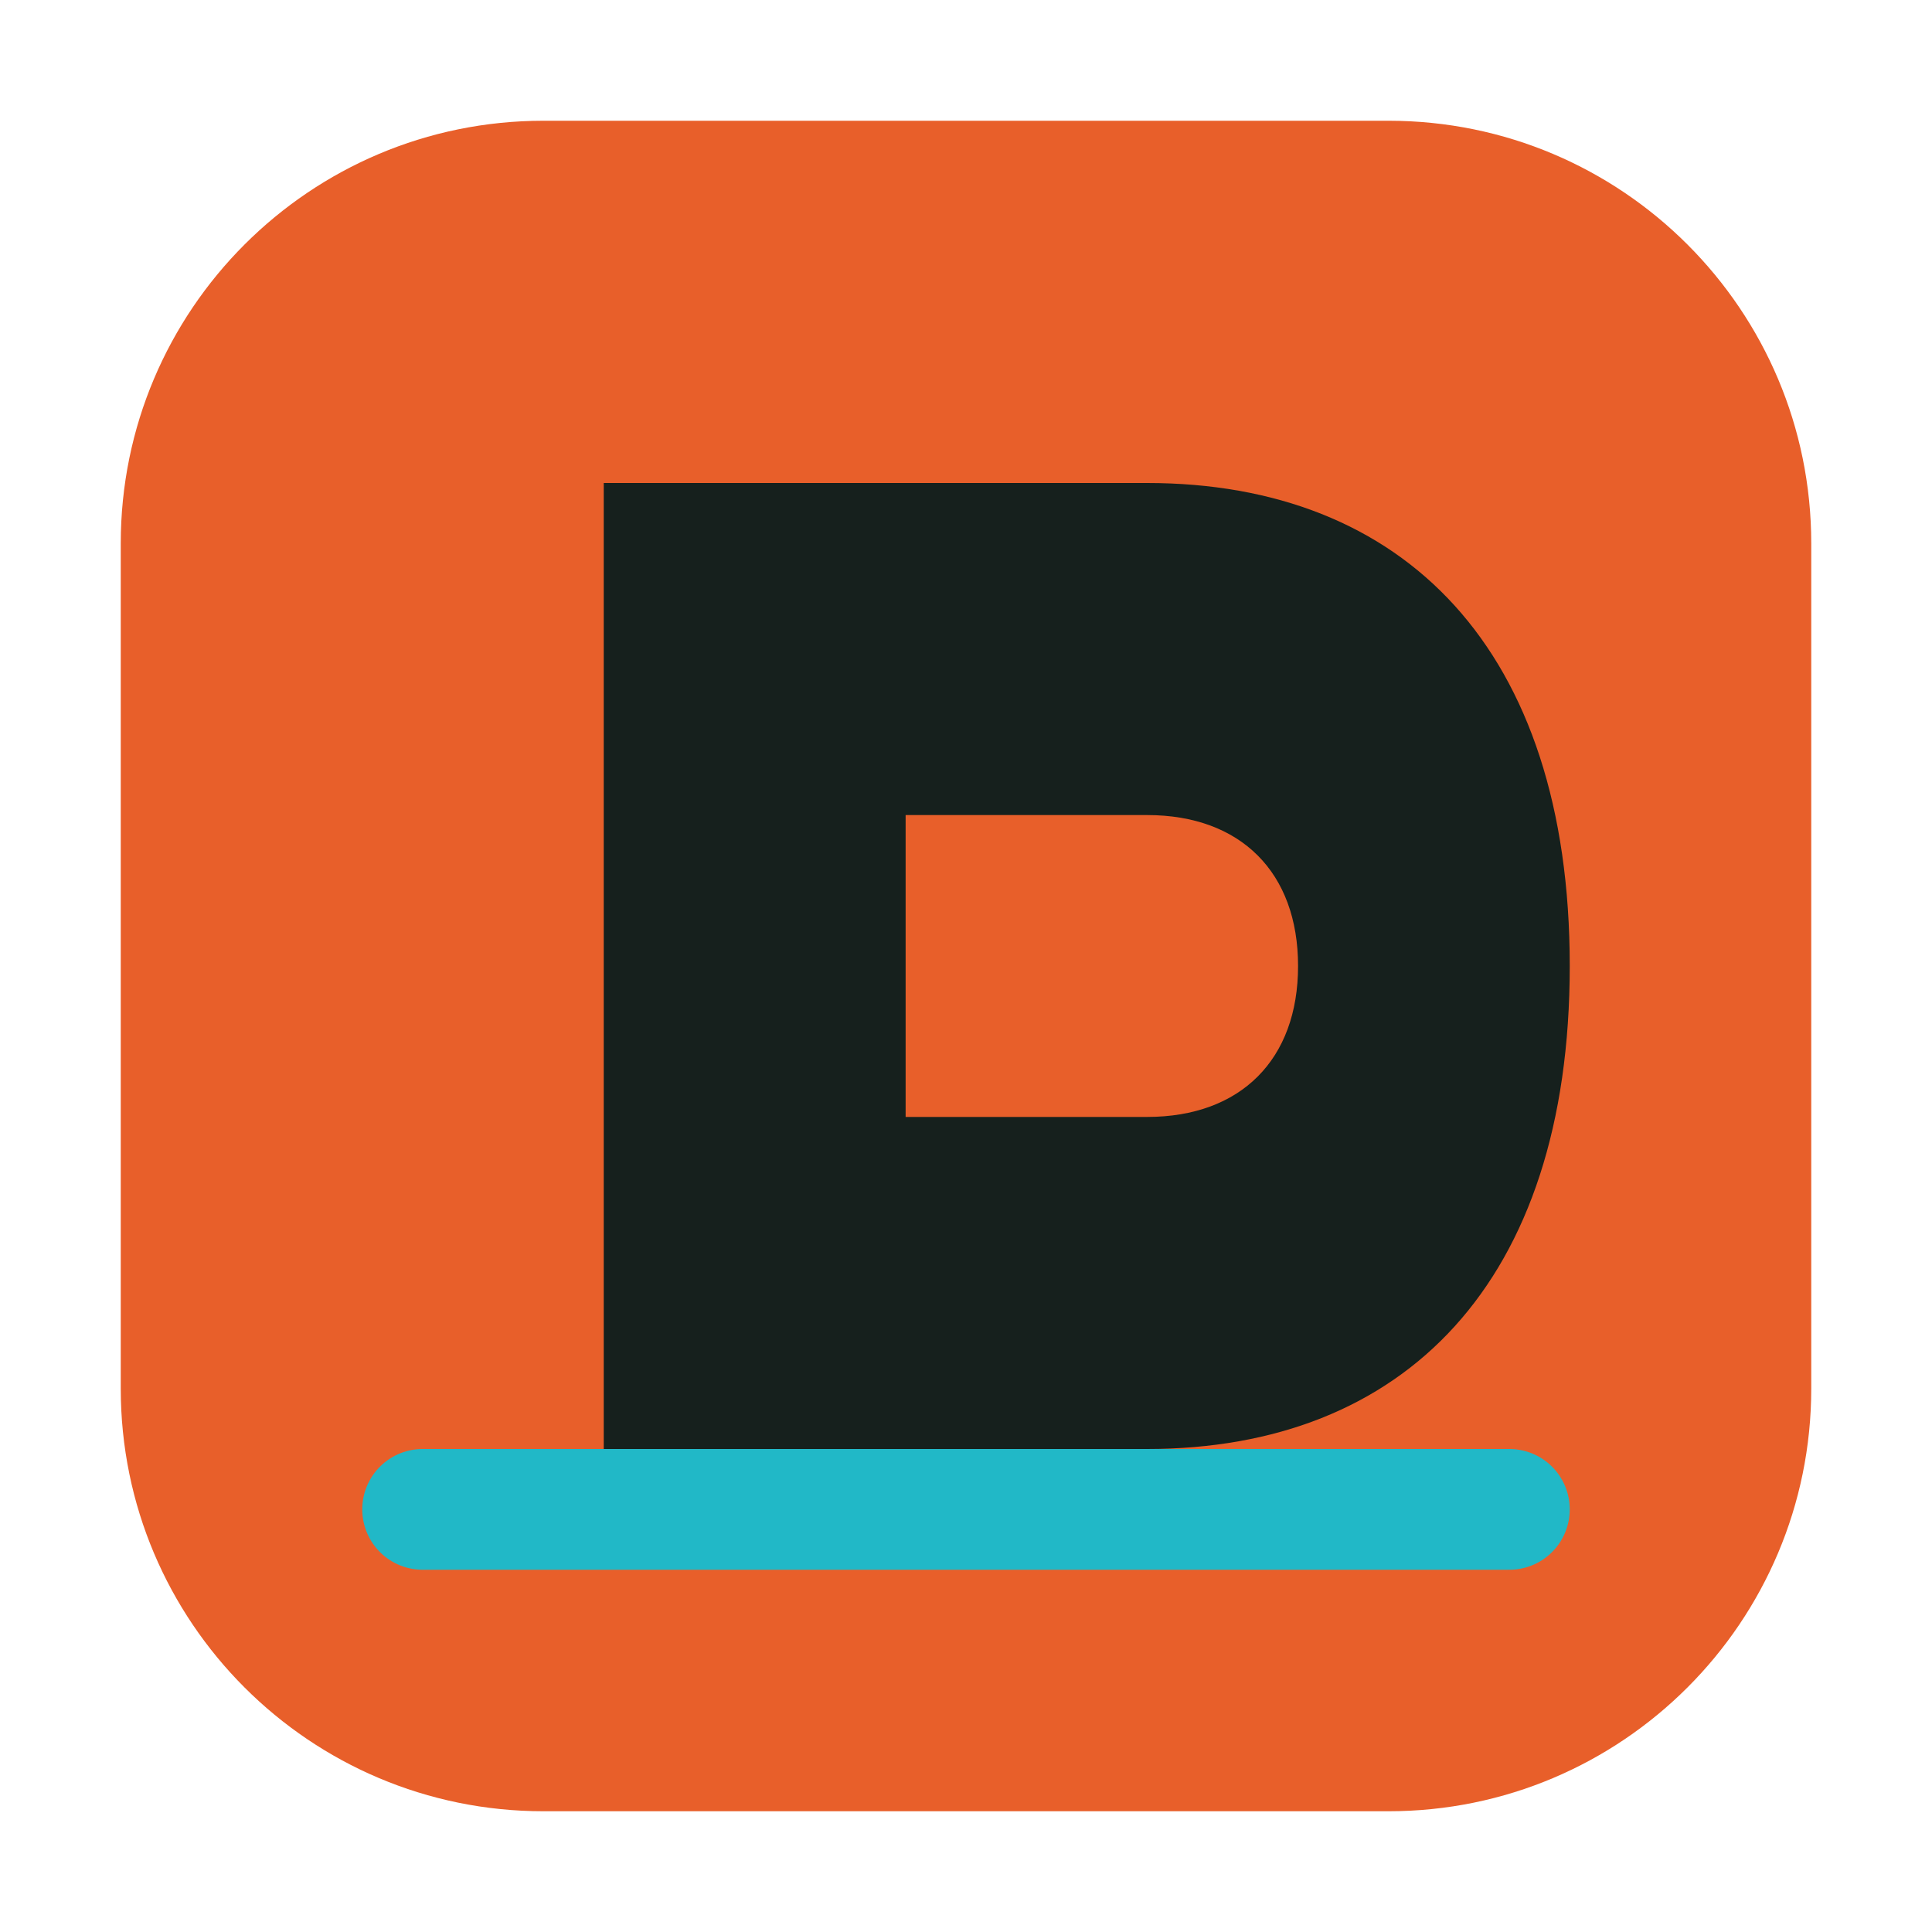
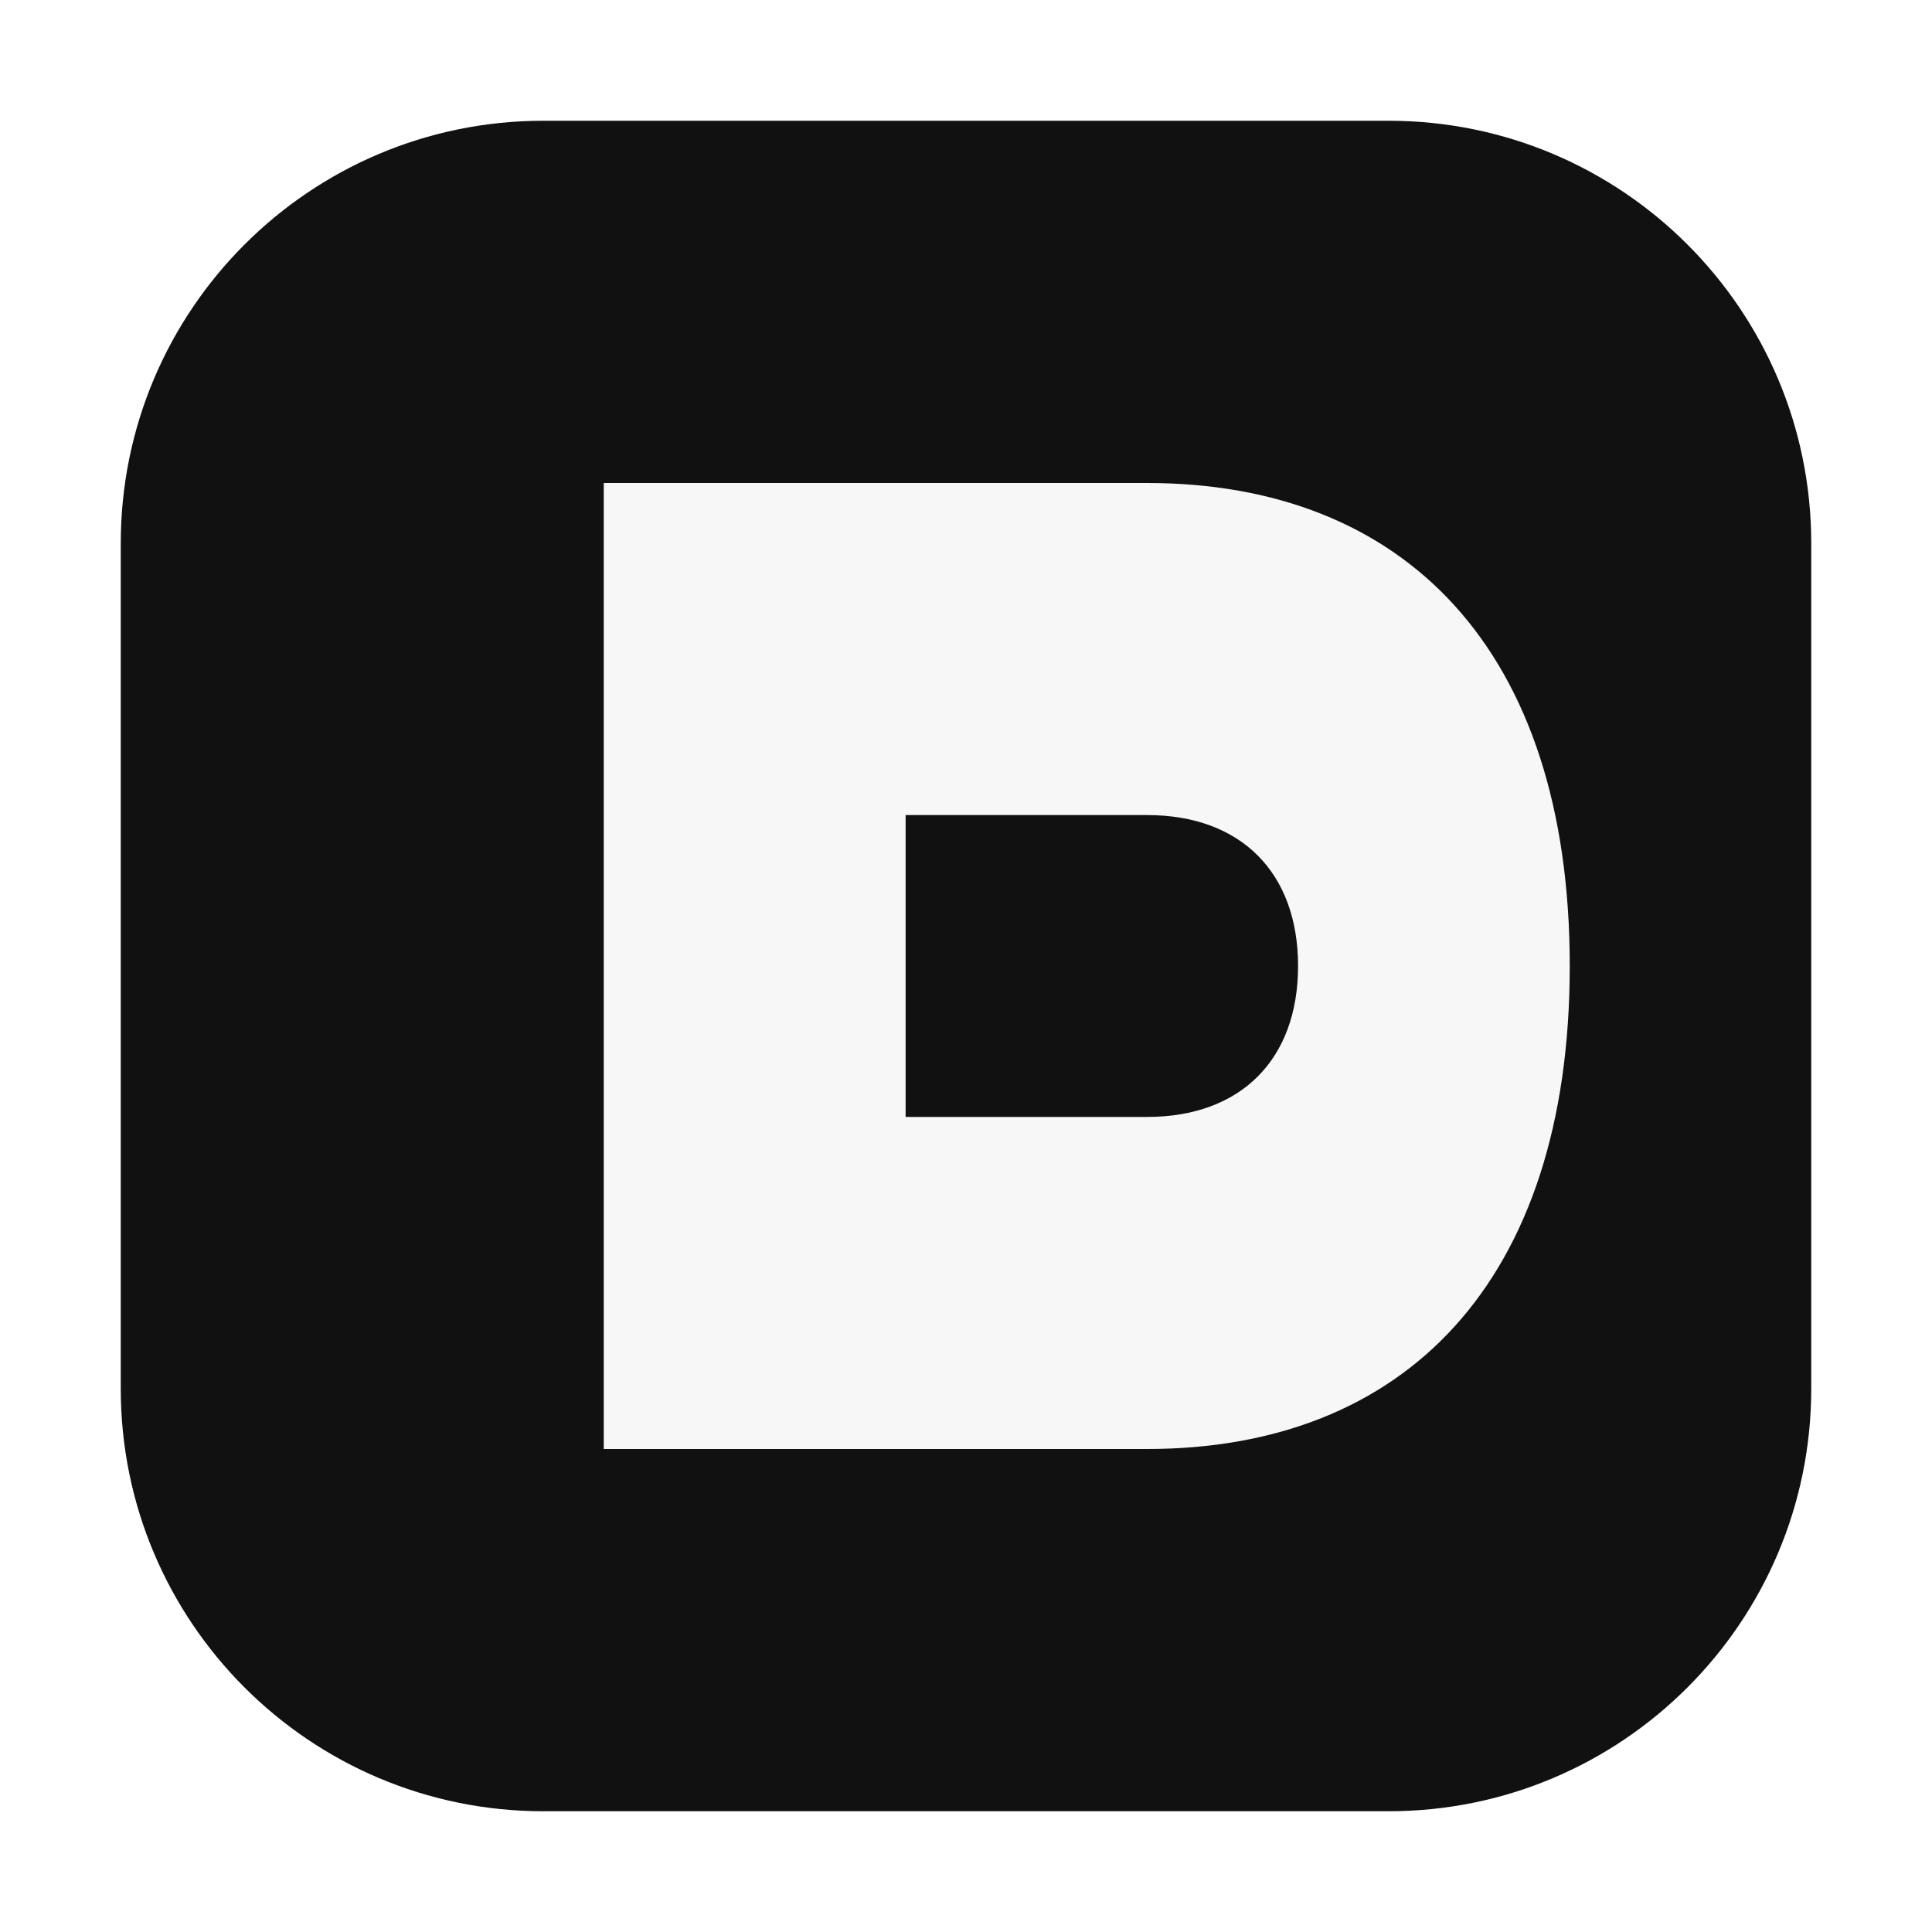
<svg xmlns="http://www.w3.org/2000/svg" viewBox="0 0 64 64" role="img" aria-labelledby="title">
-   <rect x="4" y="4" width="56" height="56" rx="14" fill="#e85f2a" />
-   <path d="M20 16h18c8.5 0 14 5.5 14 16s-5.5 16-14 16H20V16Zm10 11v10h8c3.1 0 5-1.9 5-5s-1.9-5-5-5h-8Z" fill="#16201d" />
-   <path d="M14 50h36" fill="none" stroke="#21b8c7" stroke-width="4" stroke-linecap="round" />
+   <rect x="4" y="4" width="56" height="56" rx="14" fill="#111111" />
+   <path d="M20 16h18c8.5 0 14 5.5 14 16s-5.5 16-14 16H20V16Zm10 11v10h8c3.1 0 5-1.9 5-5s-1.9-5-5-5h-8Z" fill="#f7f7f7" />
</svg>
